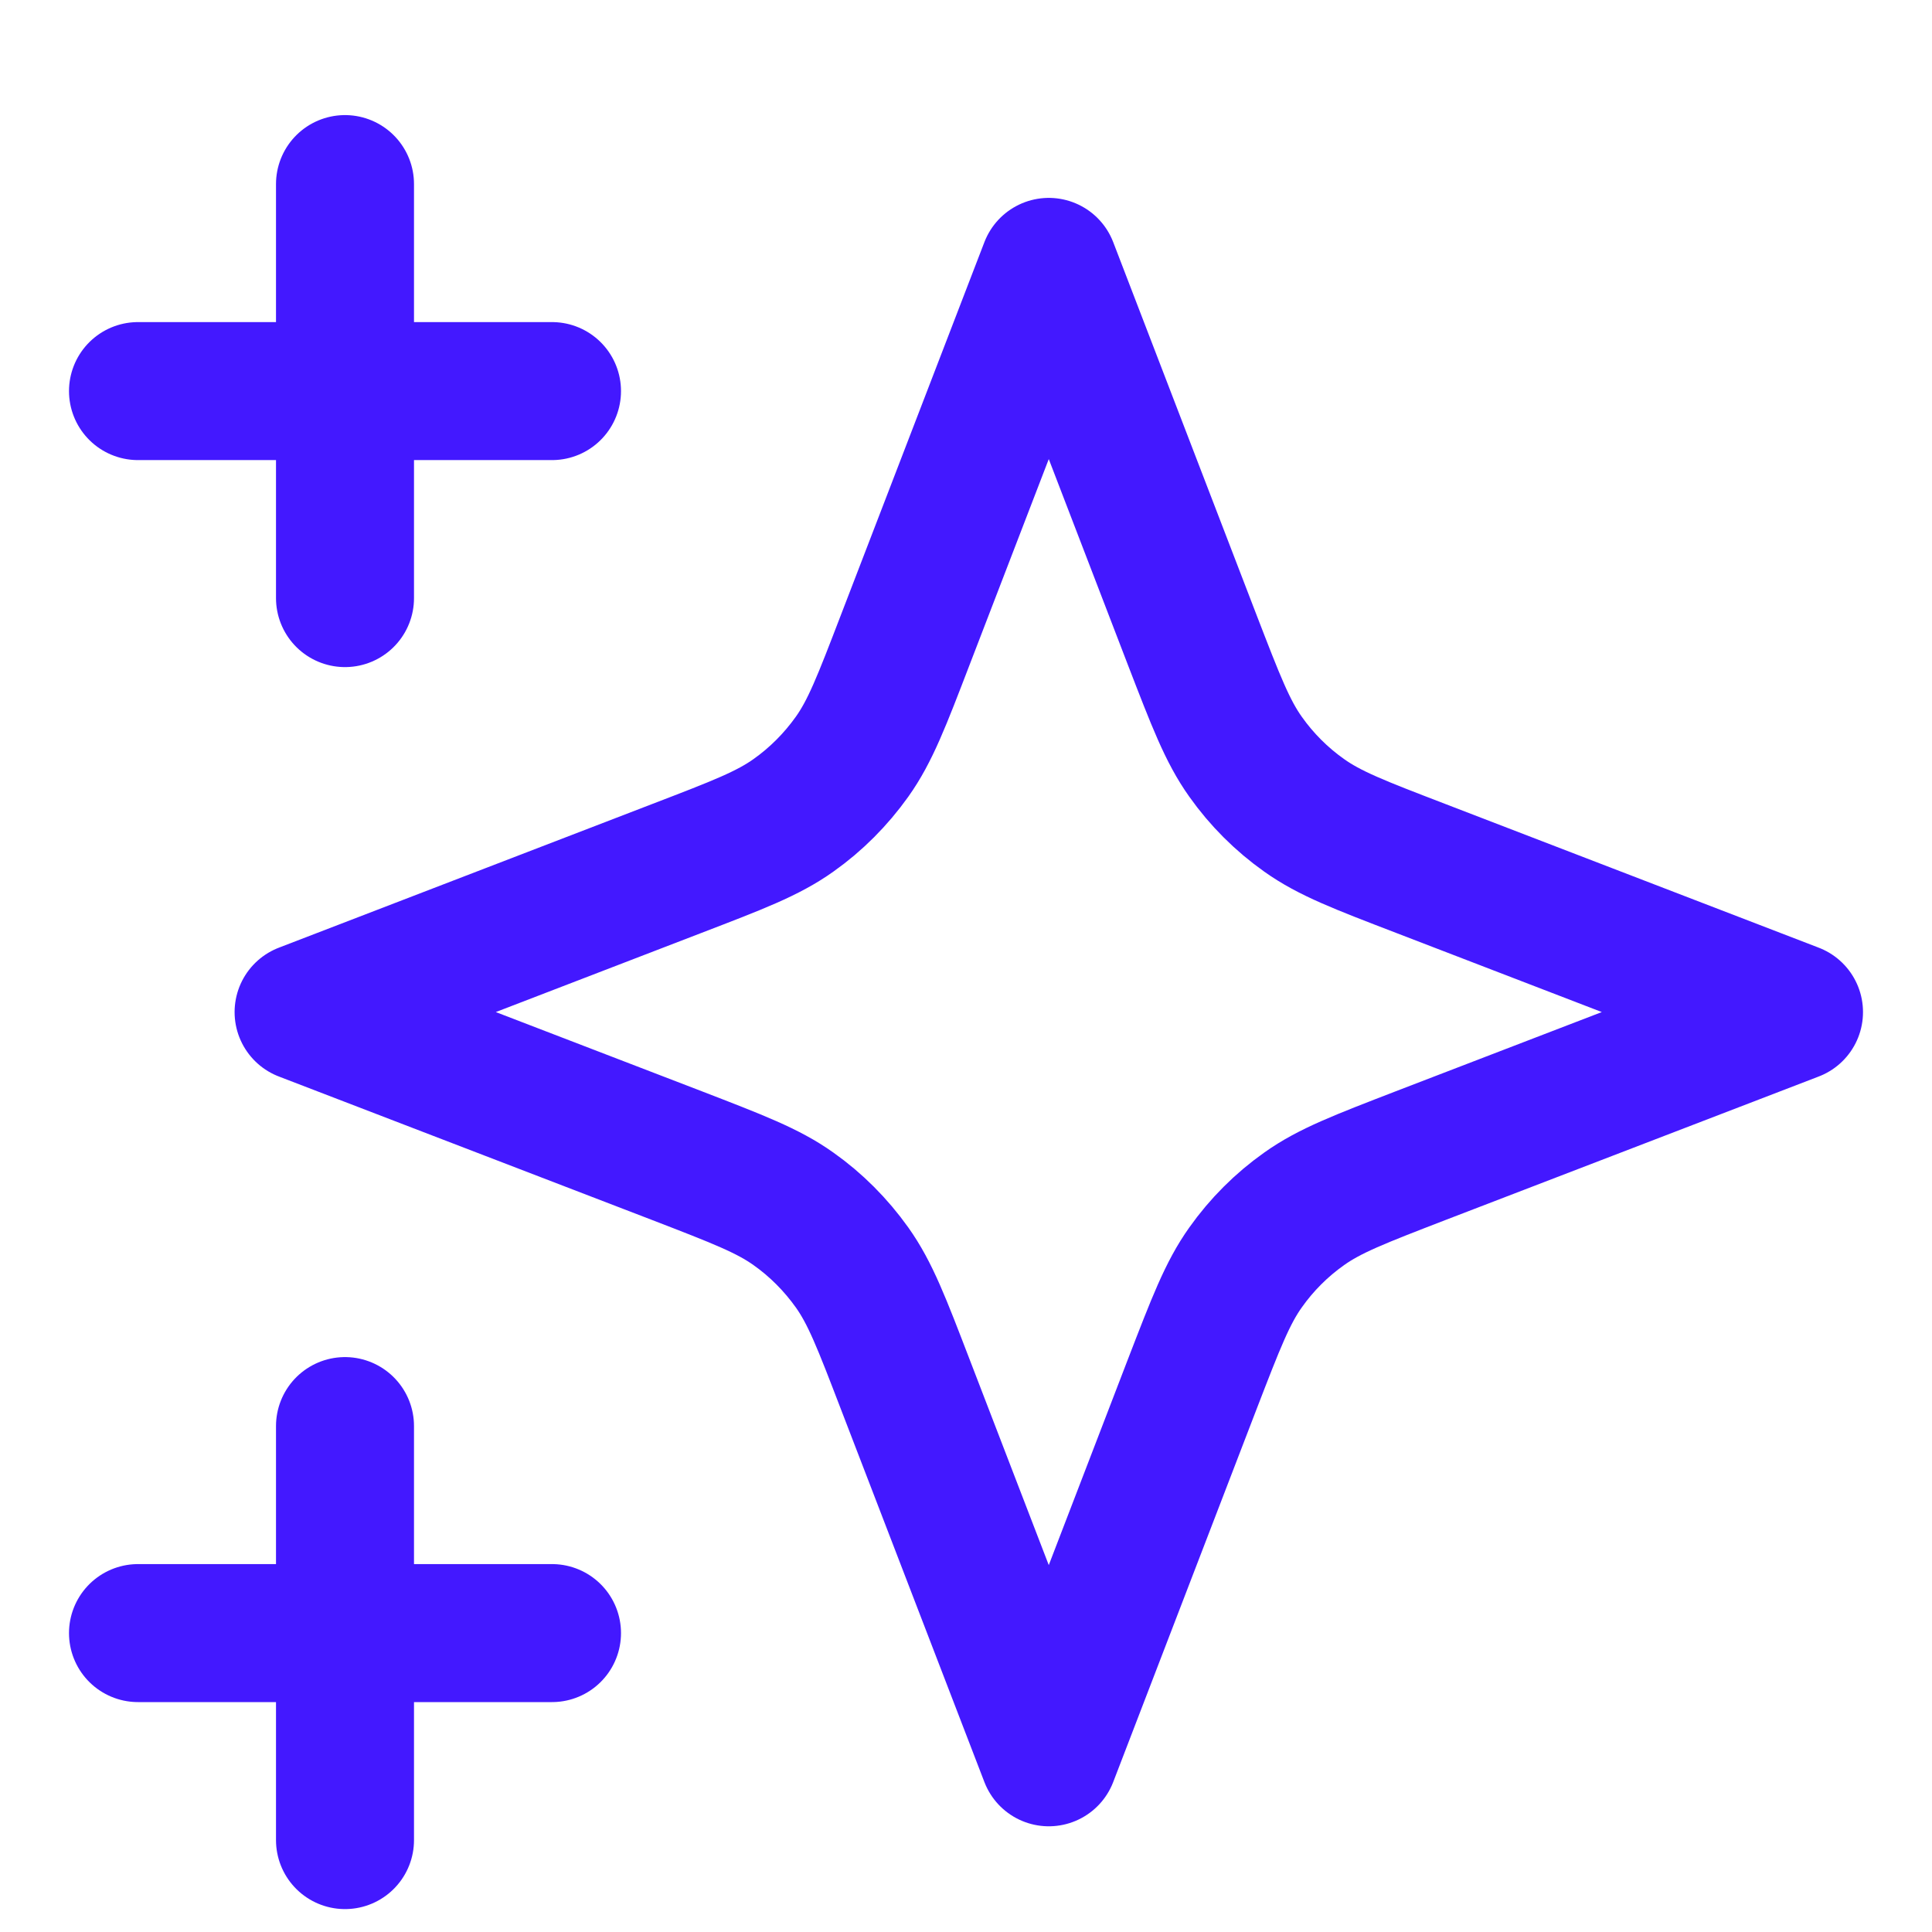
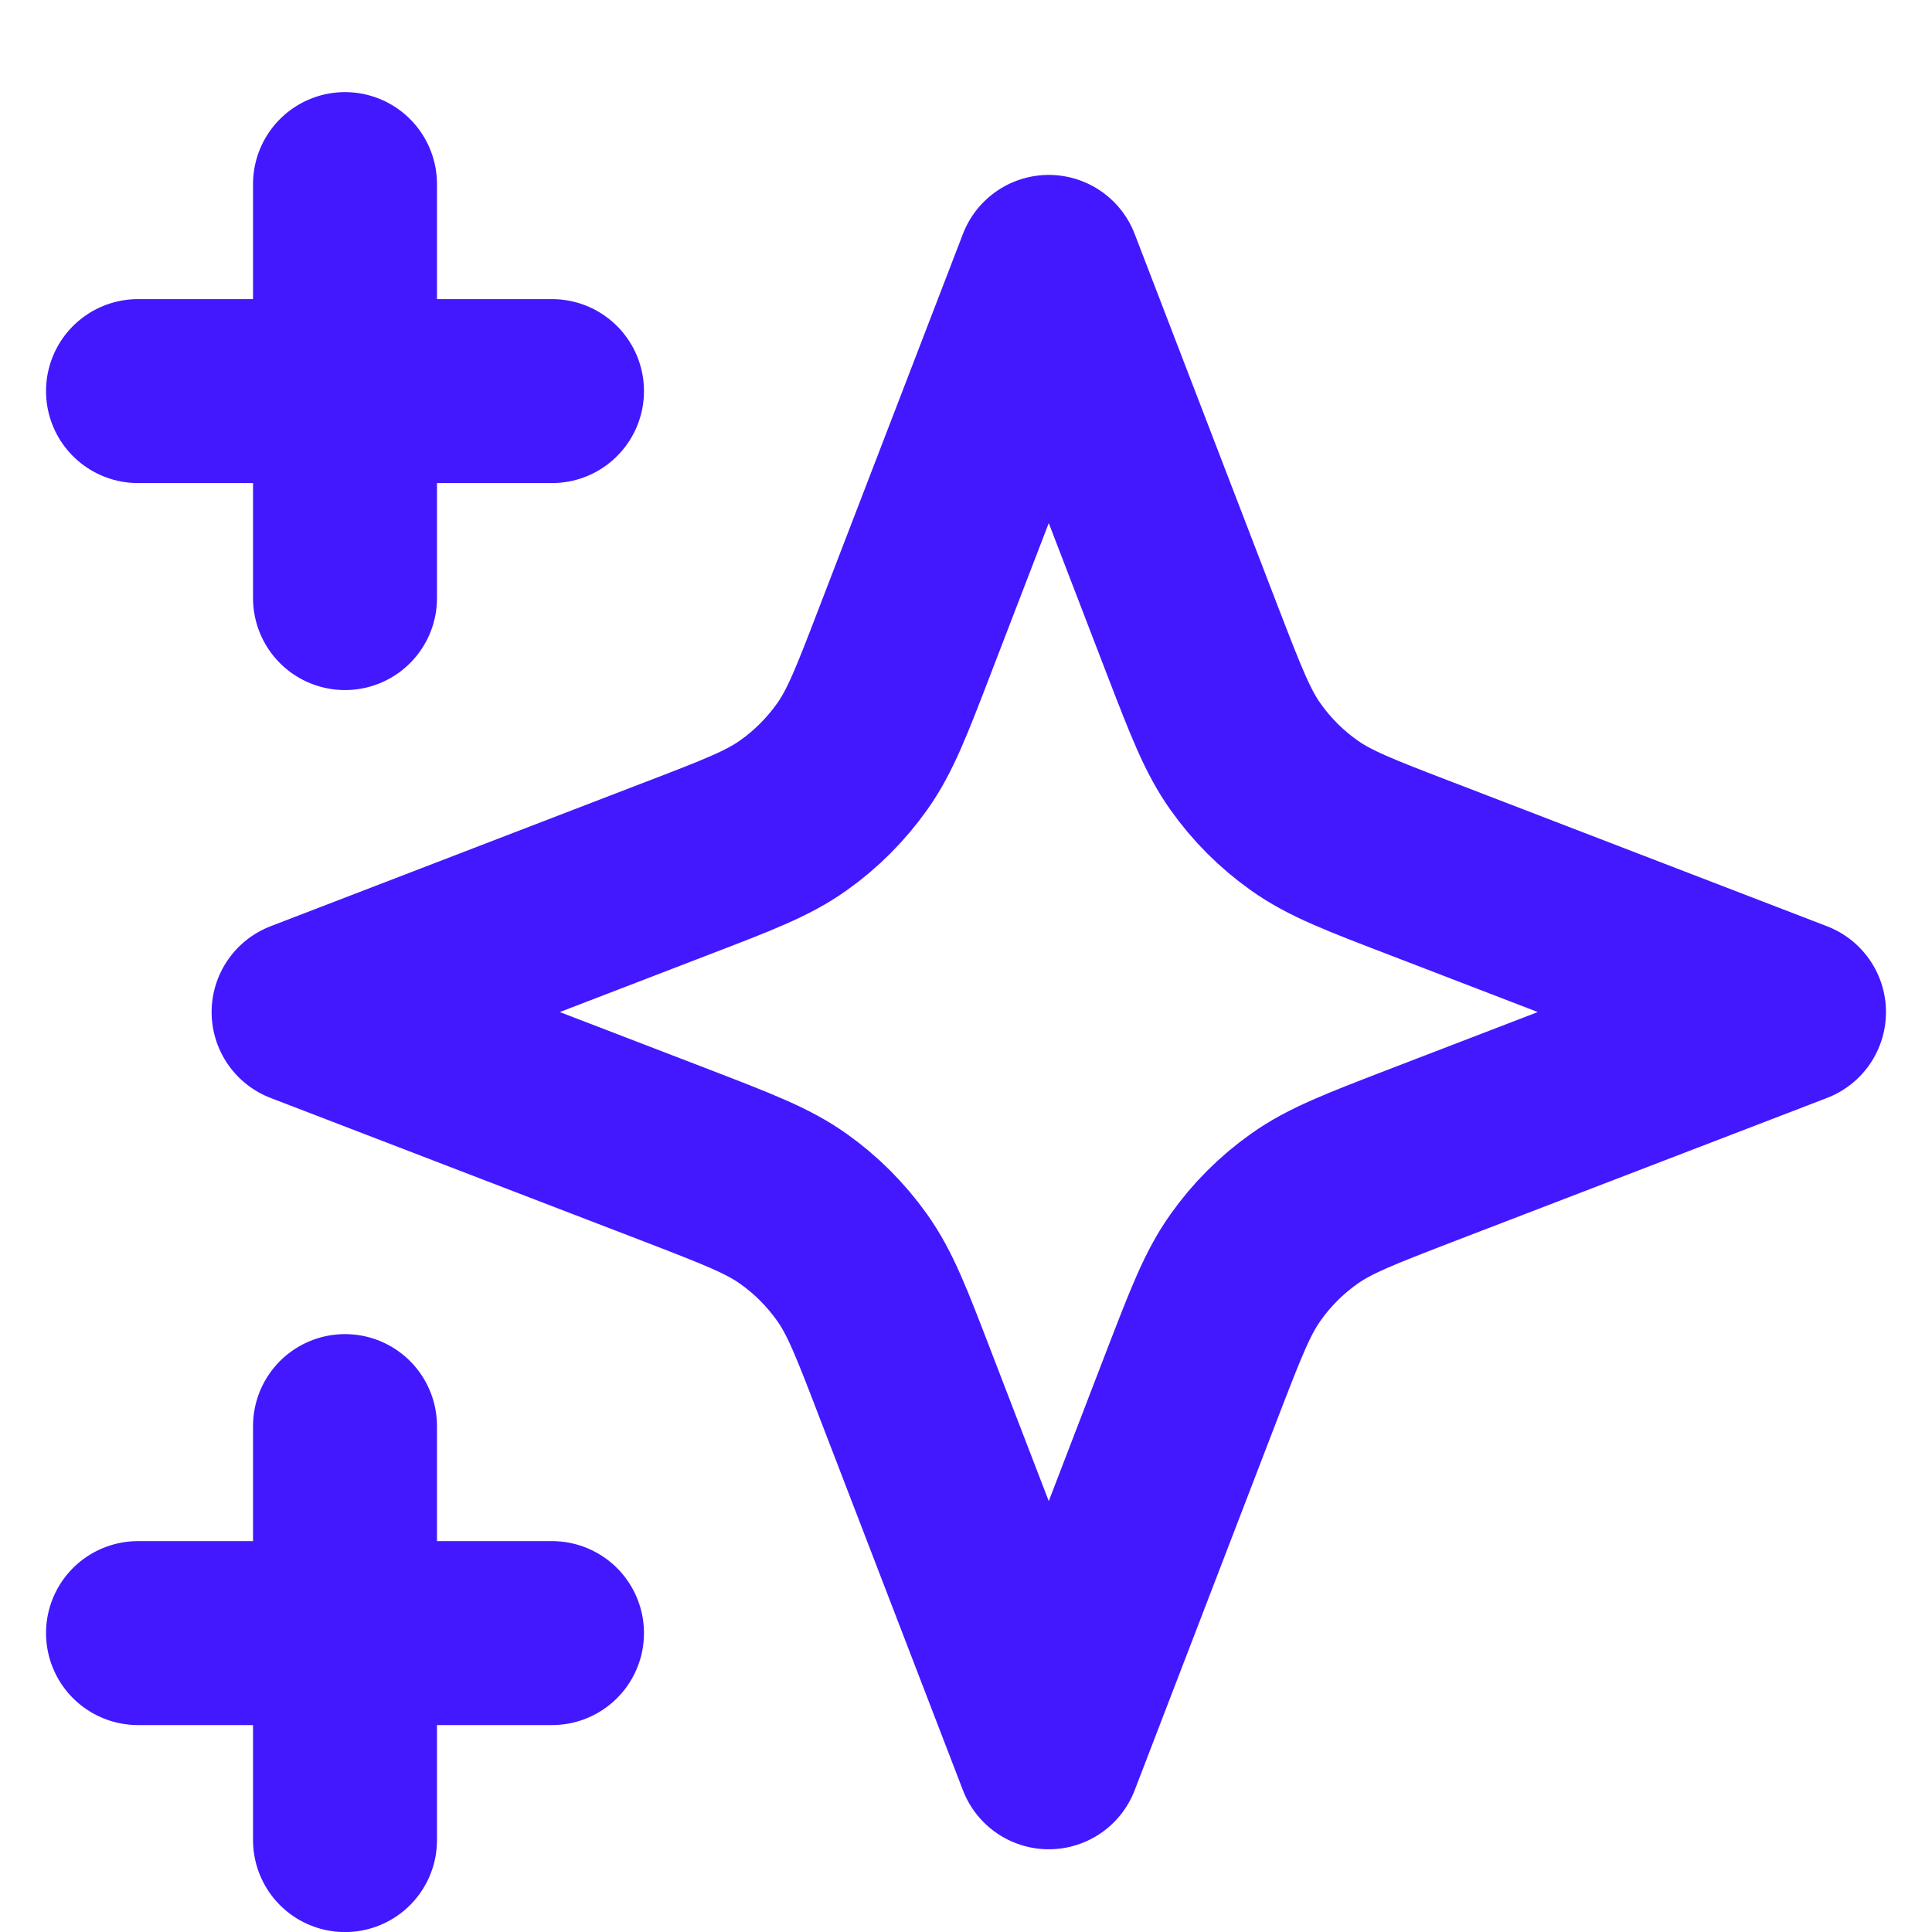
- <svg xmlns="http://www.w3.org/2000/svg" width="14" height="14" viewBox="0 0 14 14" fill="none">
+ <svg xmlns="http://www.w3.org/2000/svg" width="14" height="14" viewBox="0 0 14 14" stroke-width="1.333" fill="none">
  <path d="M2.5 13.334V10.334M2.5 4.334V1.334M1 2.834H4M1 11.834H4M7.6 1.934L6.559 4.639C6.39 5.079 6.306 5.299 6.174 5.484C6.057 5.648 5.914 5.792 5.75 5.908C5.565 6.04 5.345 6.124 4.905 6.293L2.2 7.334L4.905 8.374C5.345 8.544 5.565 8.628 5.75 8.76C5.914 8.876 6.057 9.02 6.174 9.184C6.306 9.369 6.39 9.589 6.559 10.029L7.6 12.734L8.64 10.029C8.81 9.589 8.894 9.369 9.026 9.184C9.142 9.02 9.286 8.876 9.45 8.76C9.635 8.628 9.855 8.544 10.295 8.374L13 7.334L10.295 6.293C9.855 6.124 9.635 6.04 9.45 5.908C9.286 5.792 9.142 5.648 9.026 5.484C8.894 5.299 8.81 5.079 8.64 4.639L7.6 1.934Z" stroke="#4318FF" stroke-linecap="round" stroke-linejoin="round" />
</svg>
